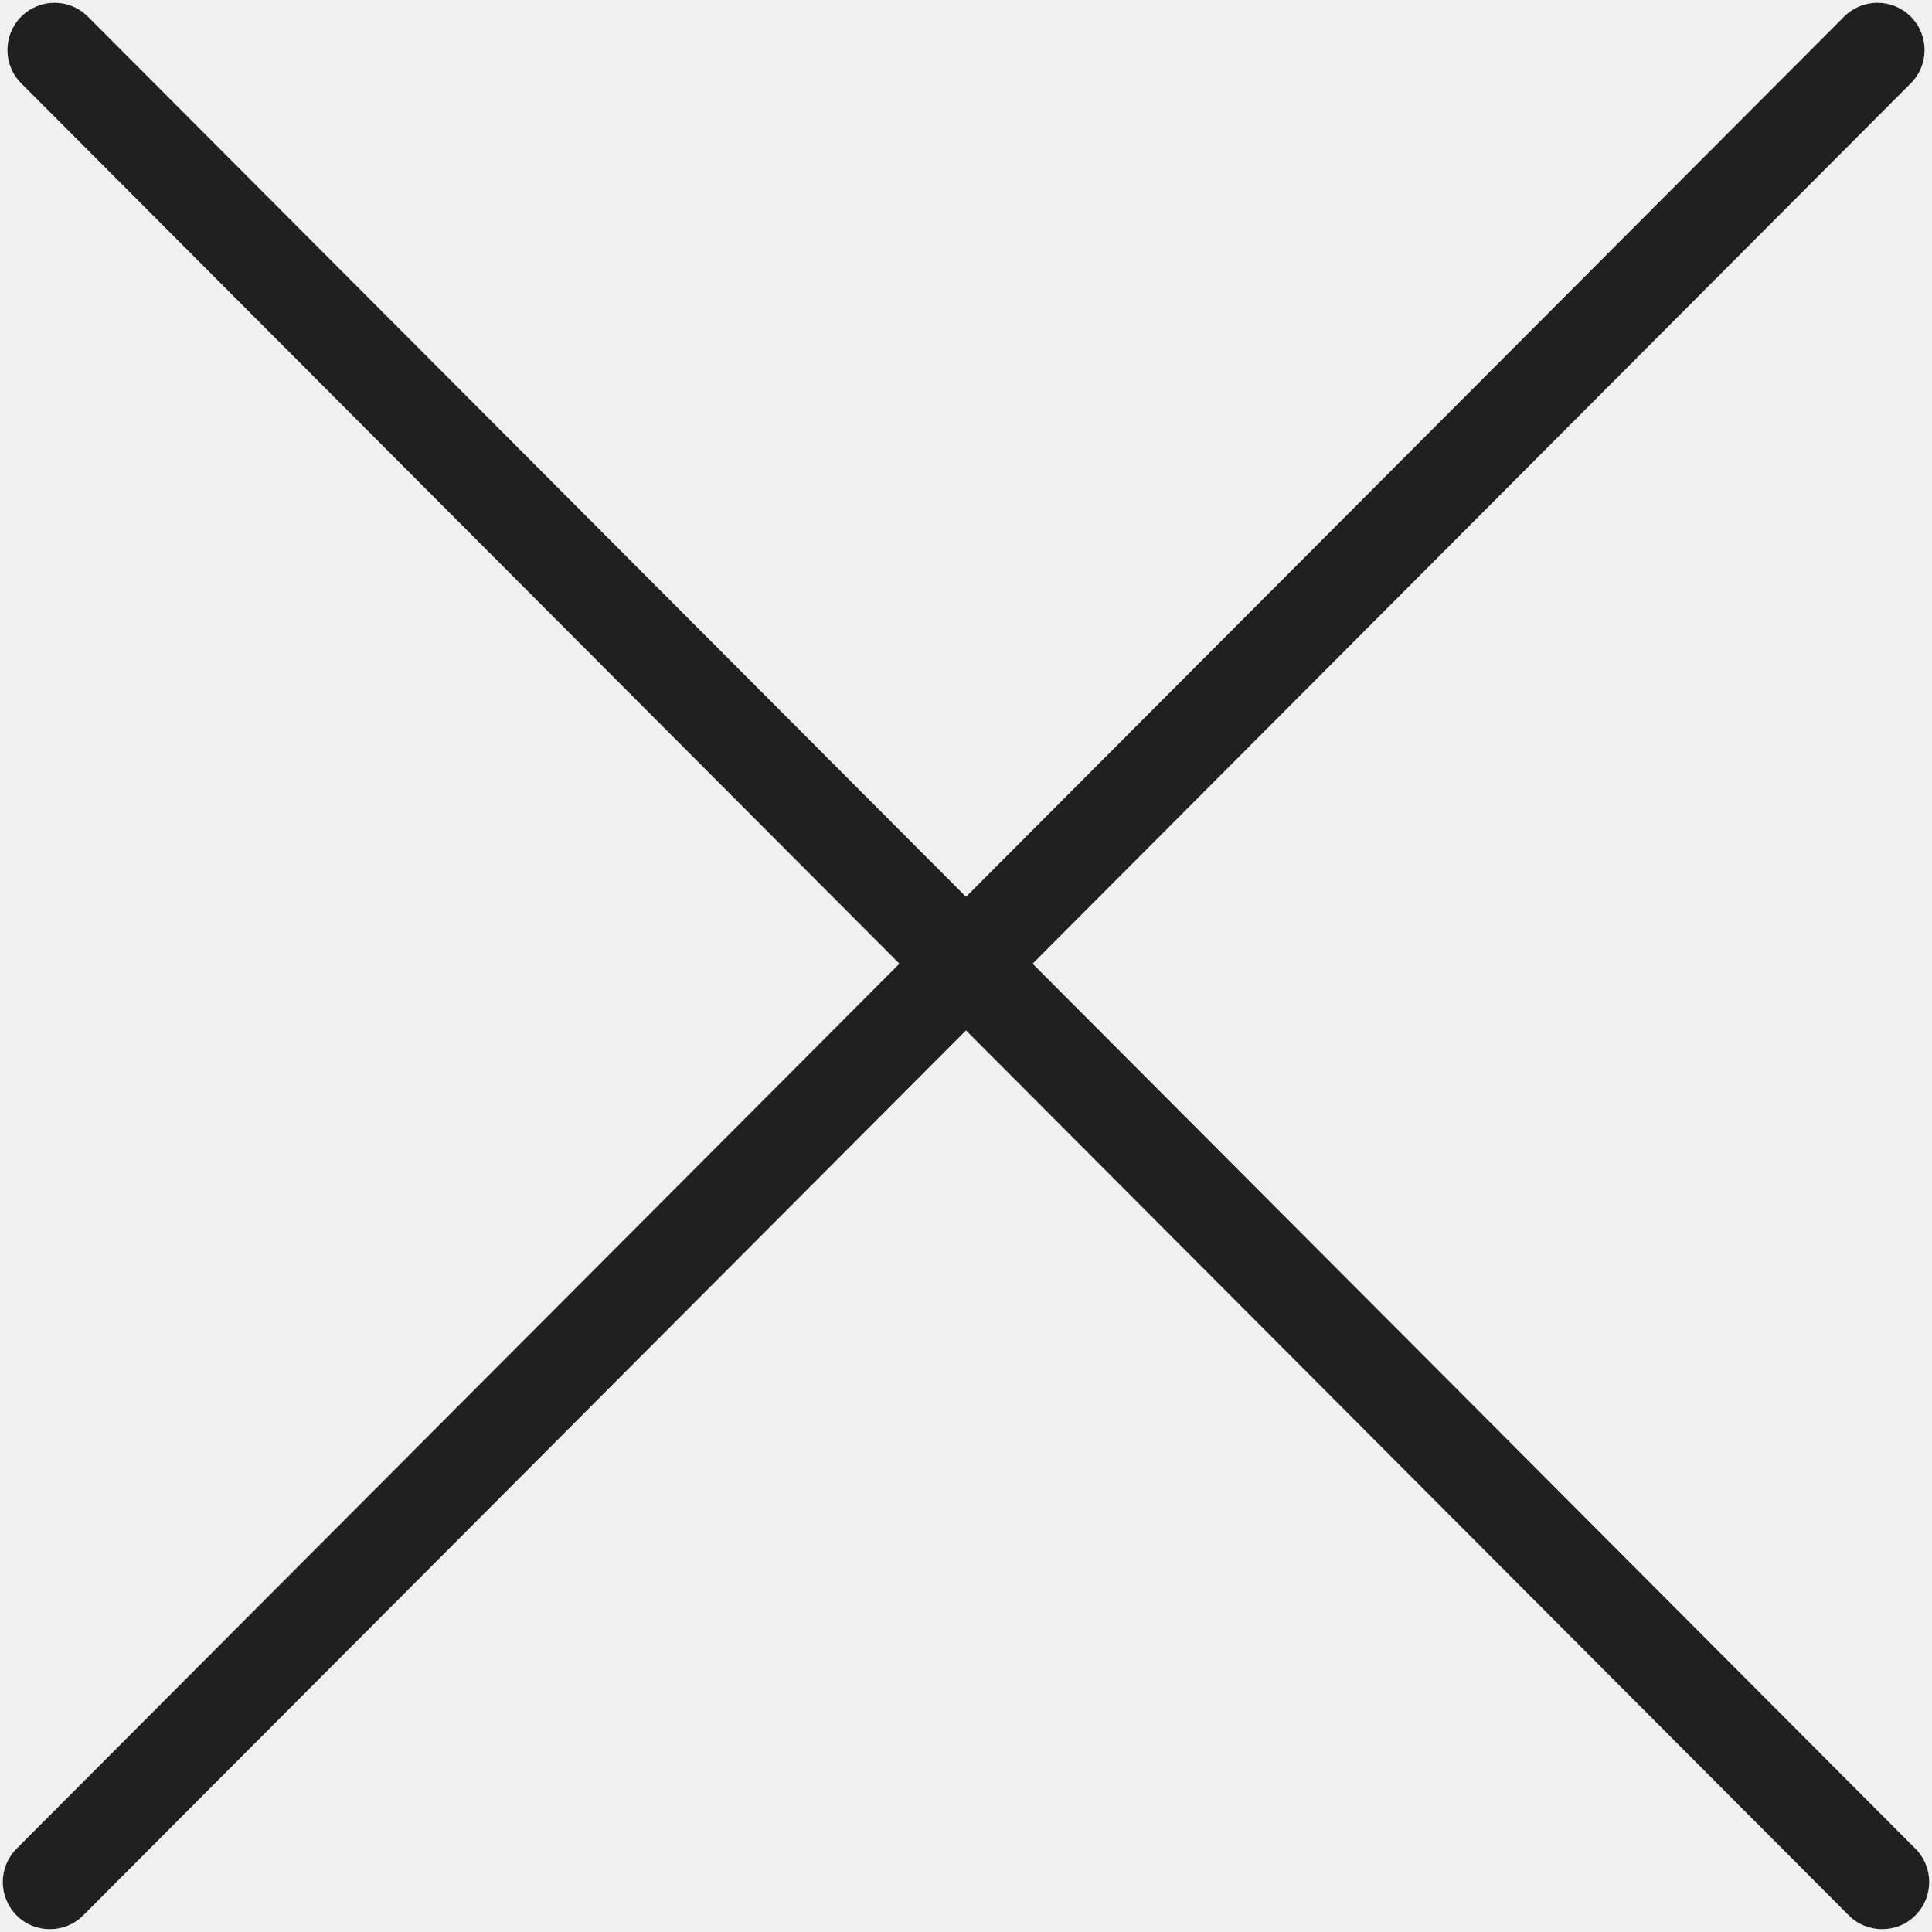
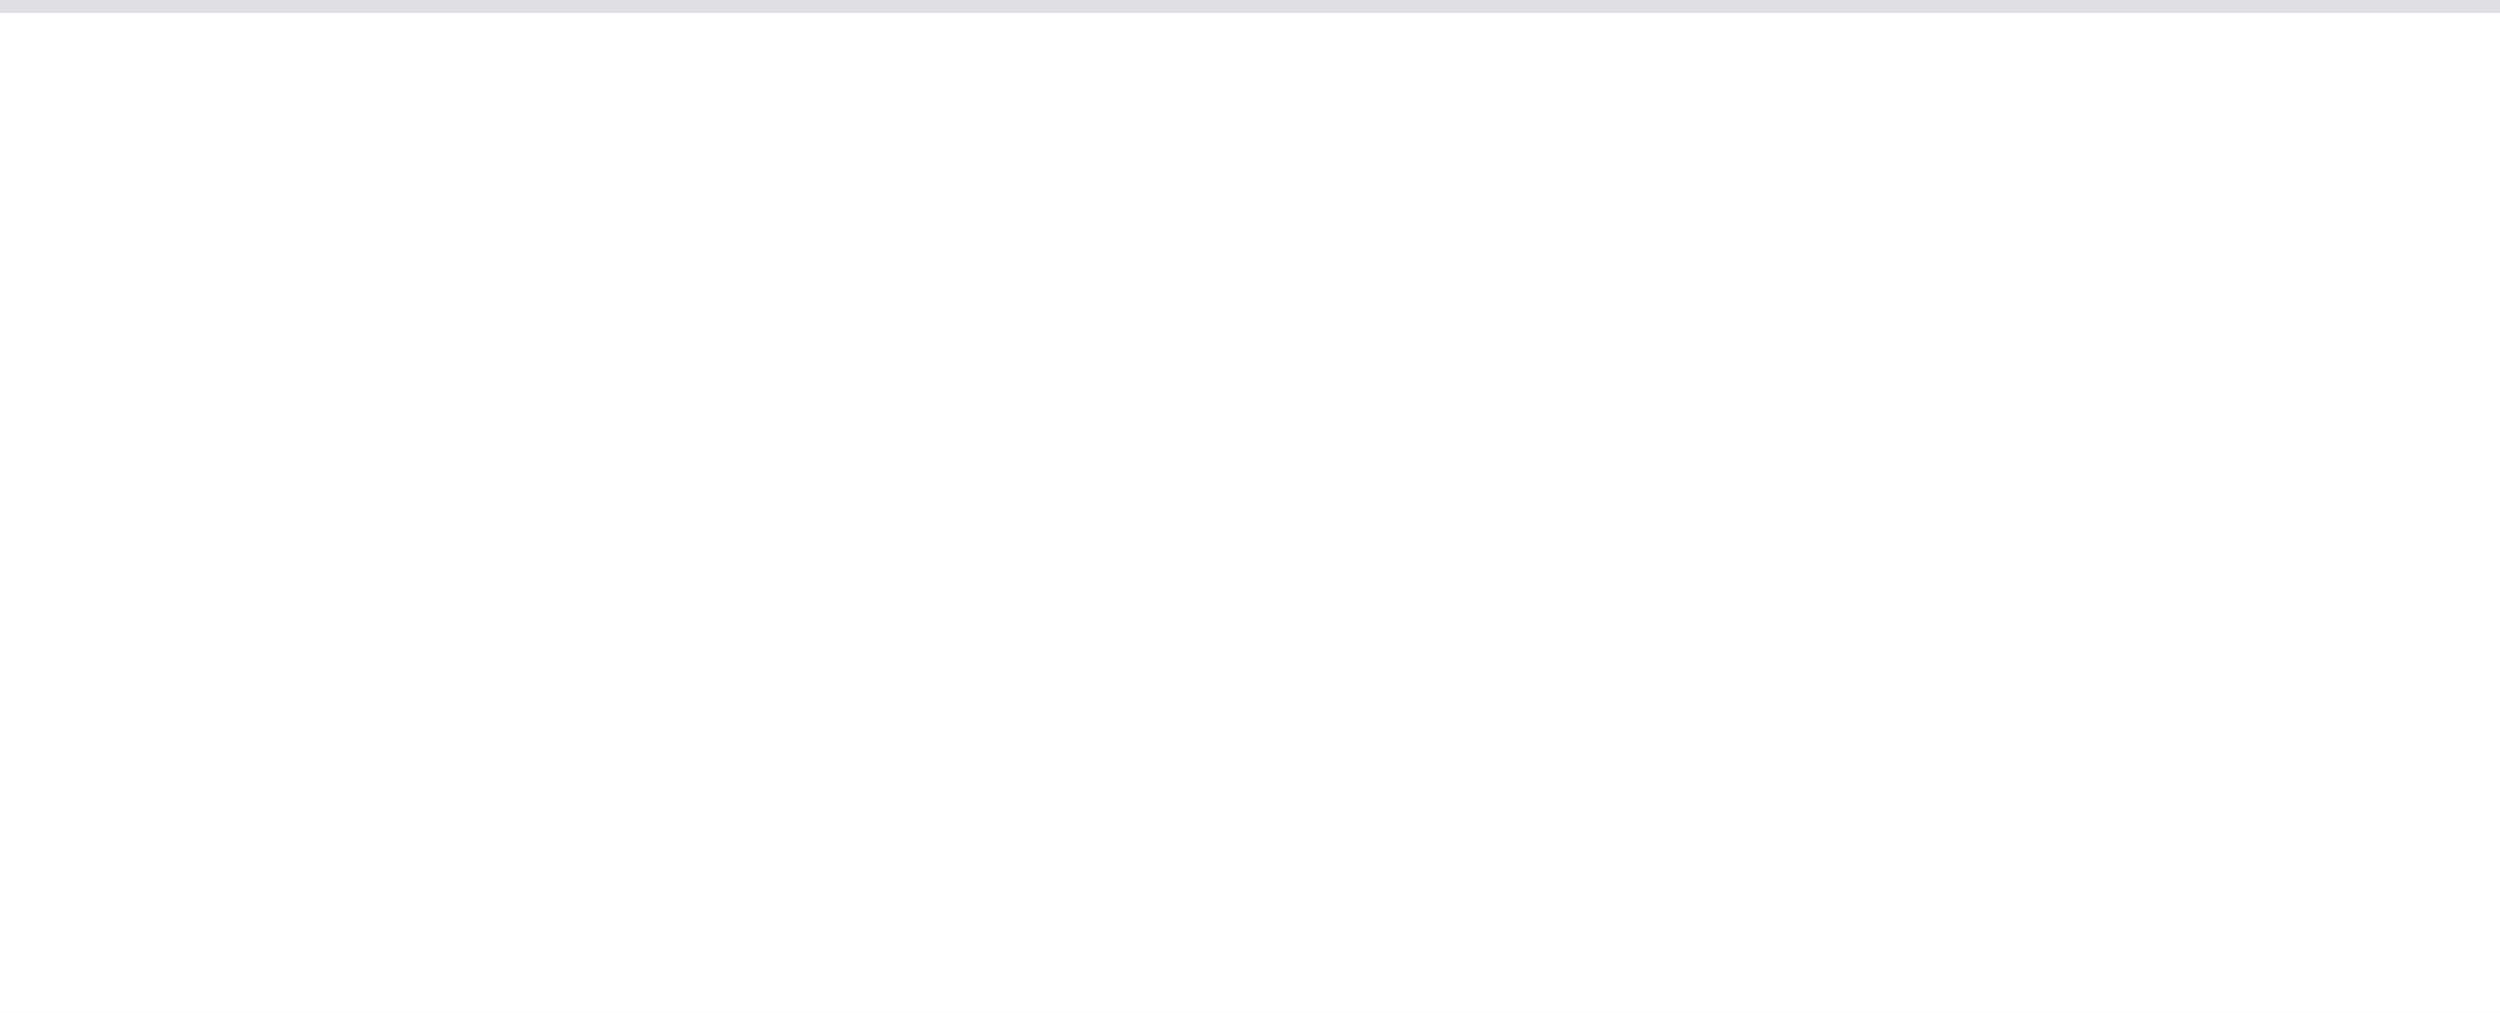
- <svg xmlns="http://www.w3.org/2000/svg" version="1.1" width="15px" height="15px">
-   <g transform="matrix(1 0 0 1 -463 -275 )">
-     <path d="M 14.871 14.871  C 15.014 14.728  15.014 14.496  14.871 14.353  L 8.017 7.482  L 14.835 0.647  C 14.978 0.504  14.978 0.272  14.835 0.129  C 14.692 -0.014  14.461 -0.014  14.318 0.129  L 7.5 6.963  L 0.682 0.129  C 0.539 -0.014  0.308 -0.014  0.165 0.129  C 0.022 0.272  0.022 0.504  0.165 0.647  L 6.983 7.482  L 0.129 14.353  C -0.014 14.496  -0.014 14.728  0.129 14.871  C 0.2 14.943  0.294 14.978  0.387 14.978  C 0.481 14.978  0.574 14.943  0.646 14.871  L 7.5 8  L 14.354 14.871  C 14.426 14.943  14.519 14.978  14.613 14.978  C 14.706 14.978  14.8 14.943  14.871 14.871  Z " fill-rule="nonzero" fill="#000000" stroke="none" fill-opacity="0.867" transform="matrix(1 0 0 1 463 275 )" />
+ <svg xmlns="http://www.w3.org/2000/svg" version="1.1" width="195px" height="79px">
+   <g transform="matrix(1 0 0 1 -1 -167 )">
+     <path d="M 1 168  L 196 168  L 196 246  L 1 246  L 1 168  Z " fill-rule="nonzero" fill="#ffffff" stroke="none" />
+     <path d="M 1 167.5  L 196 167.5  " stroke-width="1" stroke="#dadce0" fill="none" stroke-opacity="0.867" />
  </g>
</svg>
